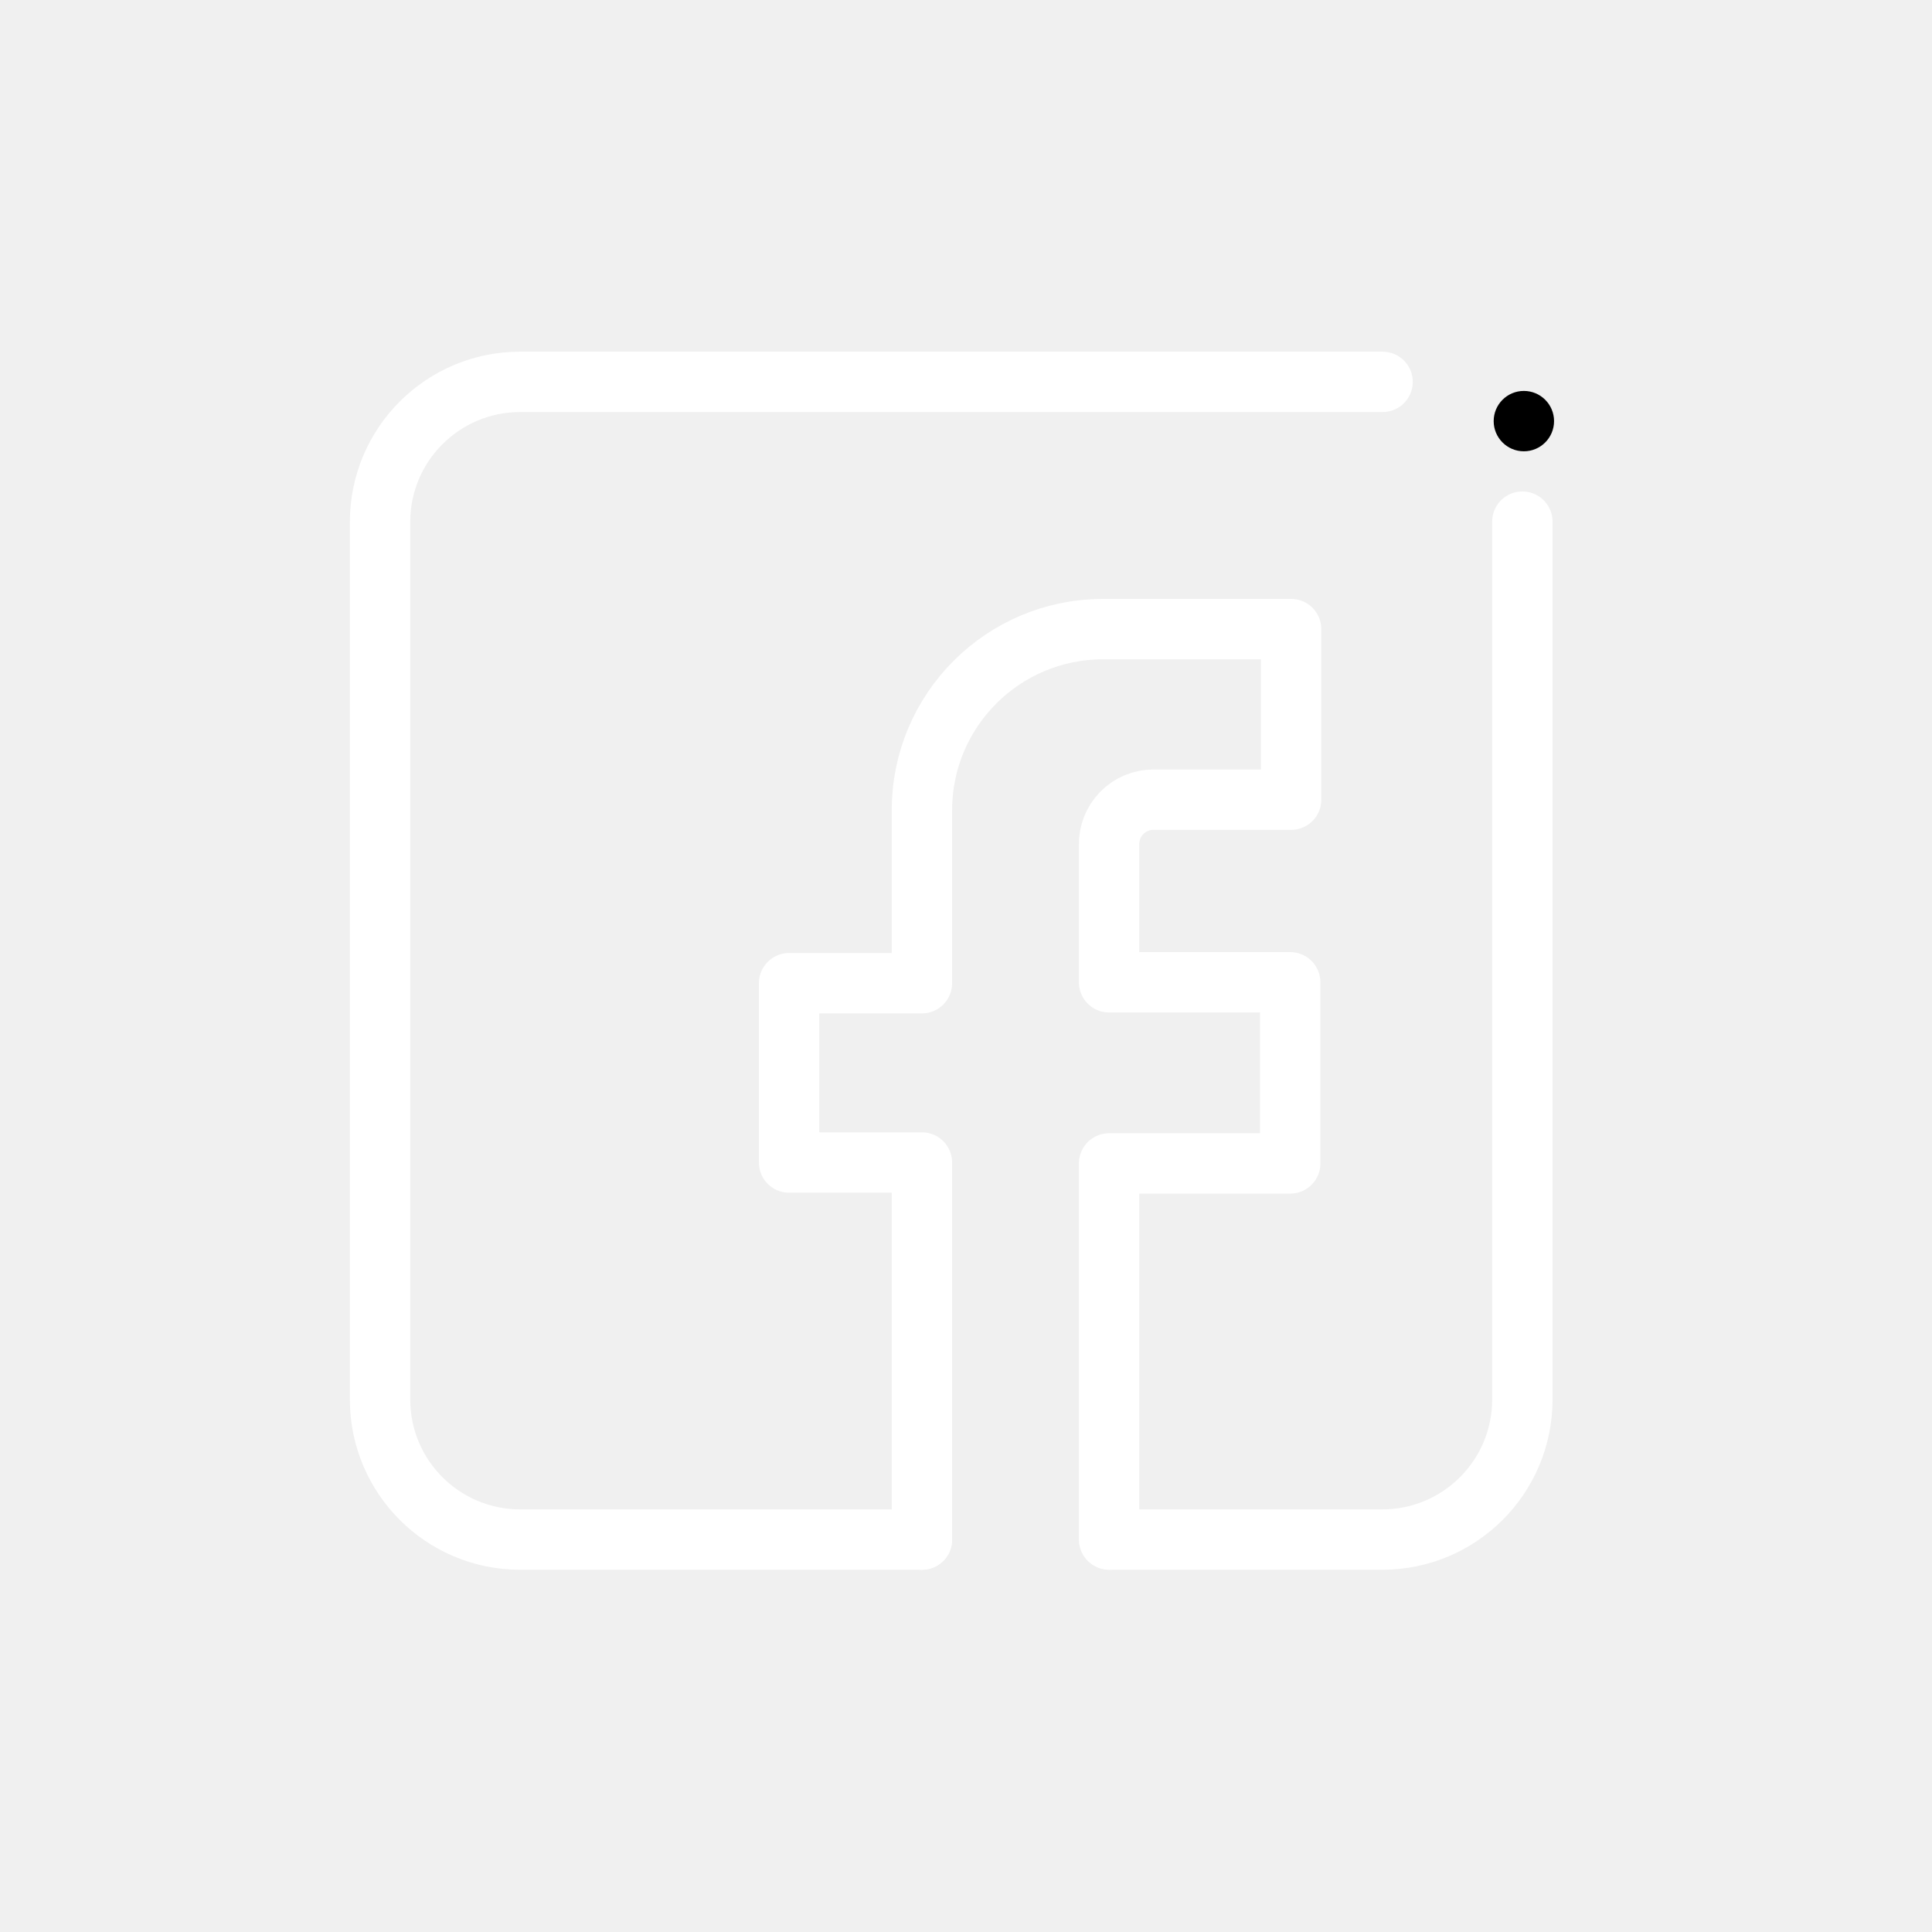
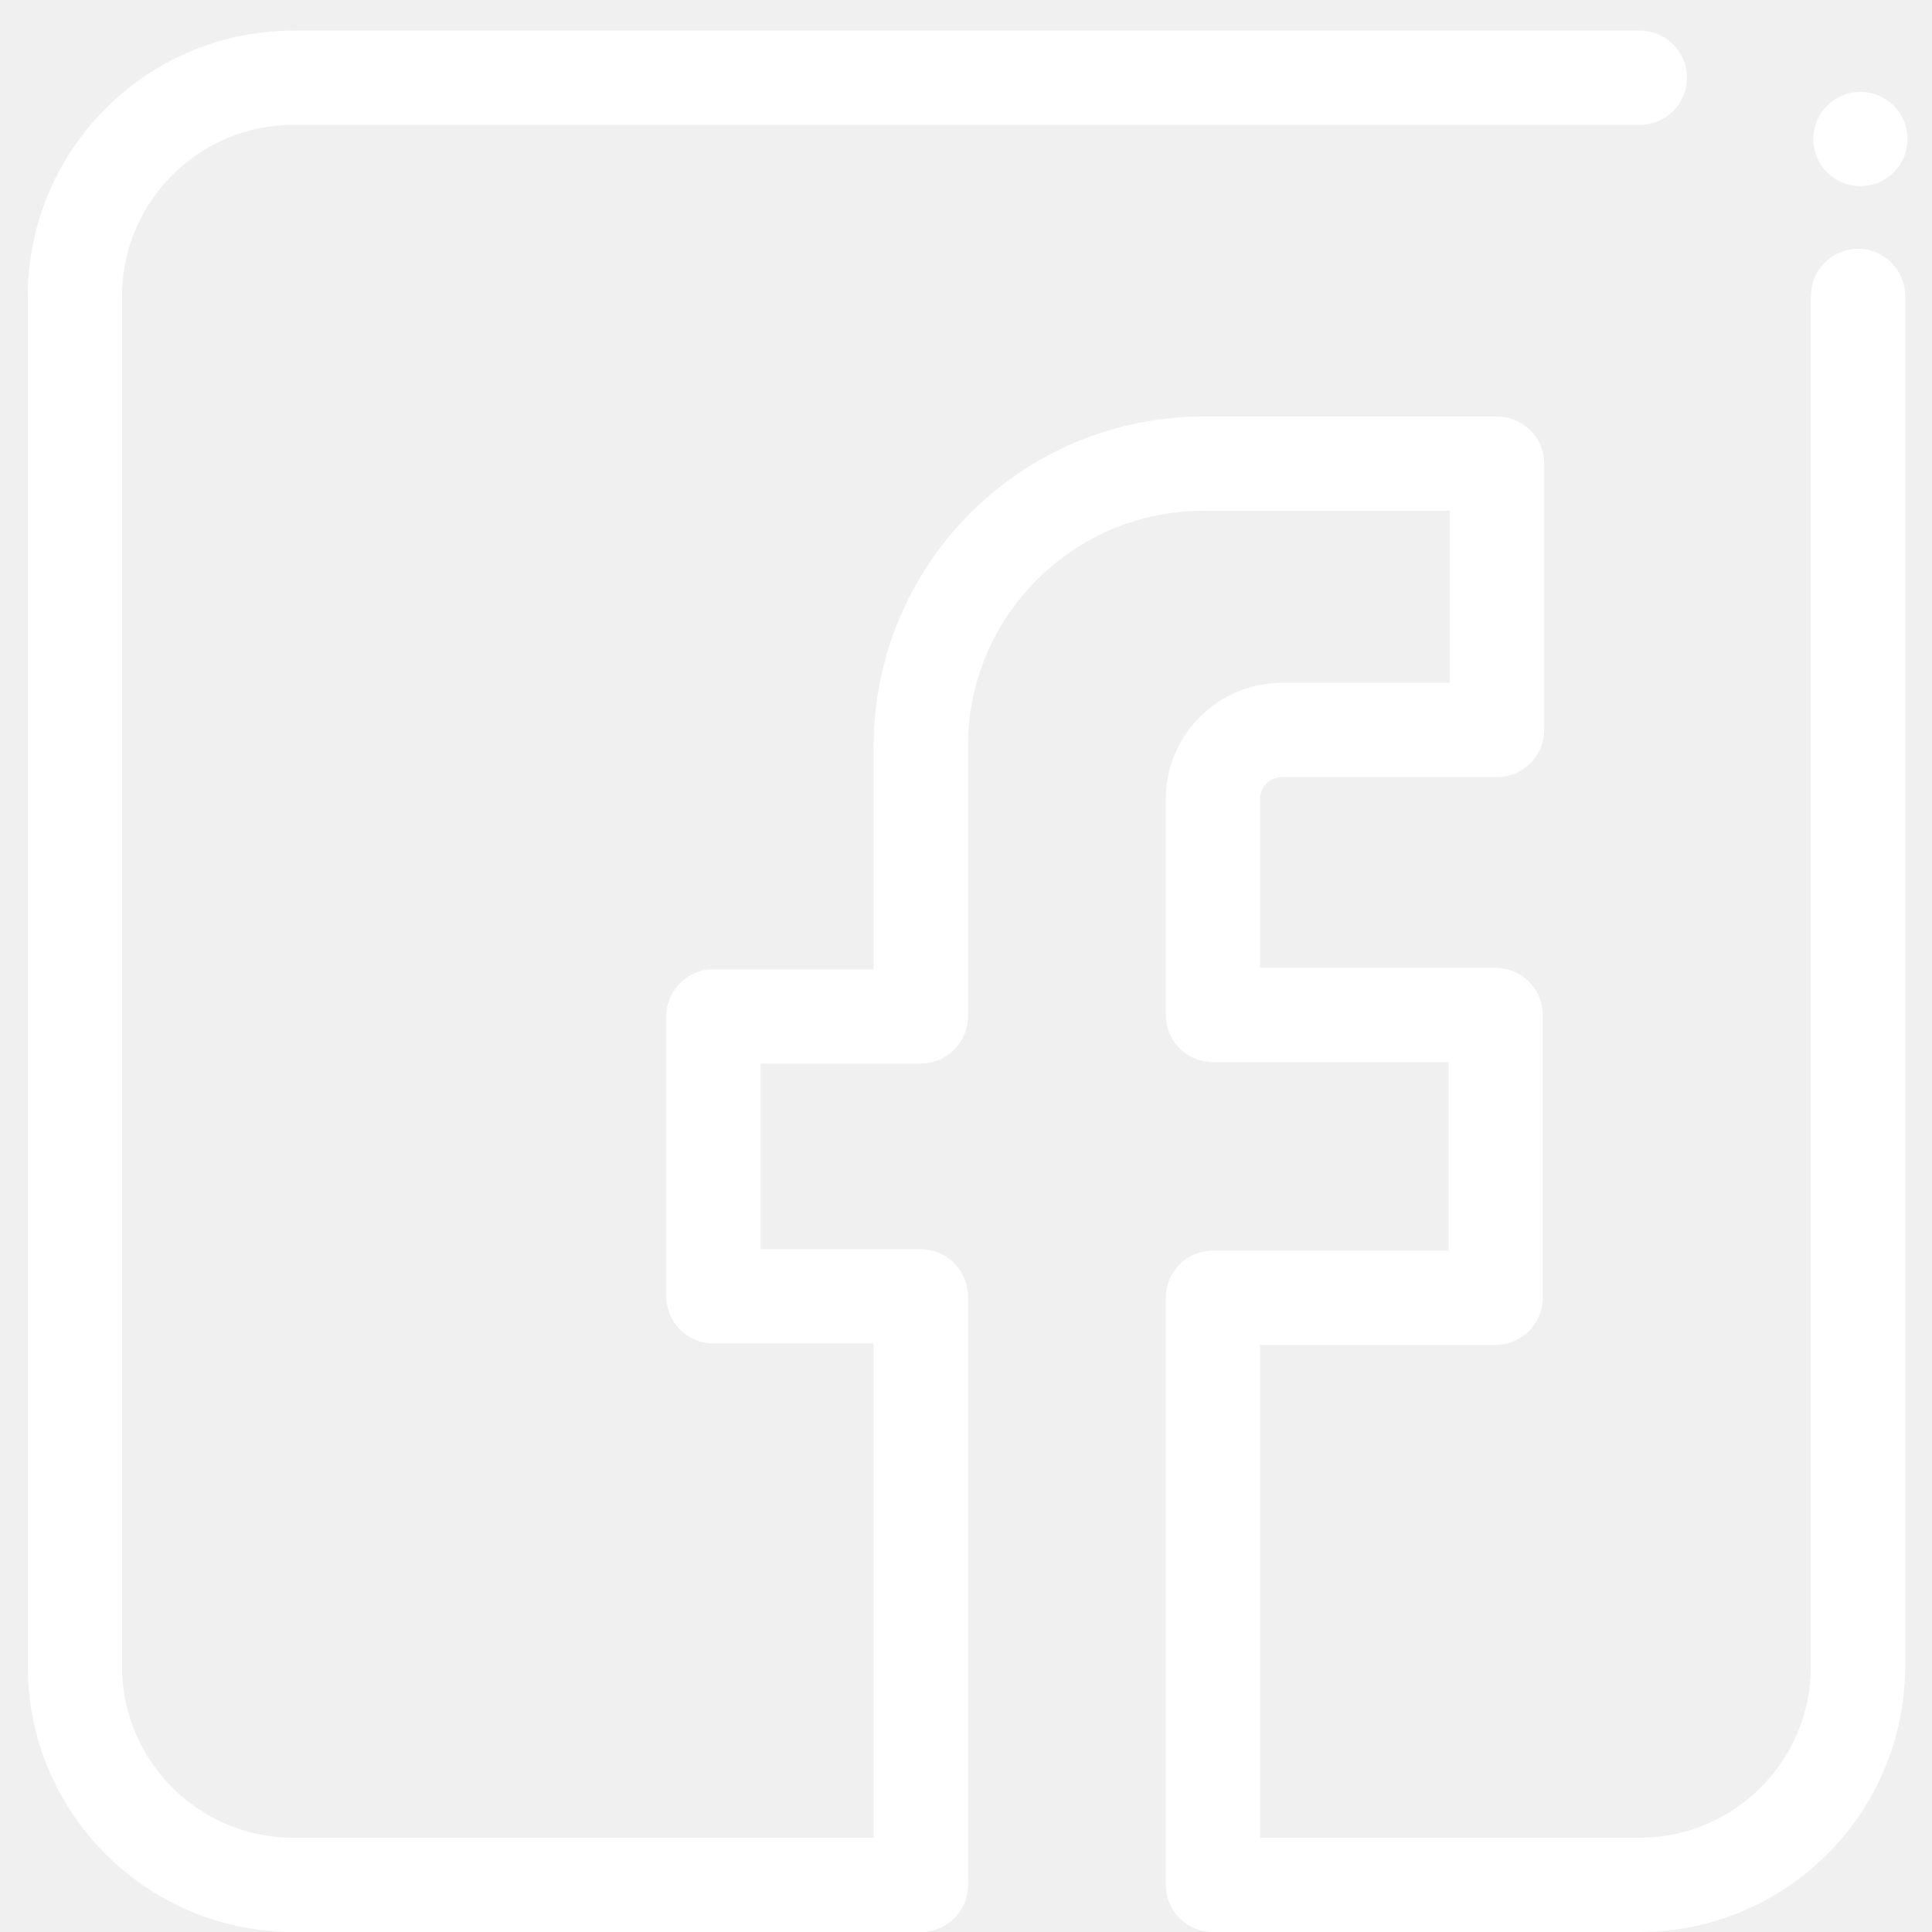
- <svg xmlns="http://www.w3.org/2000/svg" viewBox="0 0 64 64">
-   <defs>
-     <style>.cls-1{fill:none;stroke:#fff;stroke-linecap:round;stroke-linejoin:round;stroke-width:2px;}</style>
-   </defs>
-   <g data-name="Layer 6" id="Layer_6">
-     <path class="cls-1" d="M30.54,51H17.22a4.64,4.64,0,0,1-4.63-4.62V17.28a4.64,4.64,0,0,1,4.63-4.63H45.8" />
-     <path class="cls-1" d="M50.43,17.28V46.36A4.64,4.64,0,0,1,45.8,51h-9" />
-     <circle cx="50.48" cy="13.95" r="1" />
-     <path class="cls-1" d="M30.54,51V38.51h-4.4V32.57h4.4V26.84a6,6,0,0,1,6-6h6.23v5.65H38.21A1.47,1.47,0,0,0,36.74,28v4.54h6v6h-6V51" />
+ <svg xmlns="http://www.w3.org/2000/svg" width="41px" height="41px" viewBox="0 0 41 41" version="1.1">
+   <defs />
+   <g id="Page-1" stroke="none" stroke-width="1" fill="none" fill-rule="evenodd">
+     <g id="fb" transform="translate(1, 1)">
+       <path d="M18.54,39 L5.22,39 C2.669,38.995 0.601,36.931 0.59,34.38 L0.59,5.28 C0.596,2.725 2.665,0.656 5.22,0.65 L33.8,0.65" id="Shape" stroke="#FFFFFF" stroke-width="2" stroke-linecap="round" stroke-linejoin="round" />
+       <path d="M38.43,5.28 L38.43,34.36 C38.43,36.919 36.359,38.994 33.8,39 L24.8,39" id="Shape" stroke="#FFFFFF" stroke-width="2" stroke-linecap="round" stroke-linejoin="round" />
+       <circle id="Oval" fill="#FFFFFF" fill-rule="nonzero" cx="38.48" cy="1.95" r="1" />
+       <path d="M18.54,39 L18.54,26.51 L14.14,26.51 L14.14,20.57 L18.54,20.57 L18.54,14.84 C18.54,11.526 21.226,8.84 24.54,8.84 L30.77,8.84 L30.77,14.49 L26.21,14.49 C25.813,14.49 25.433,14.65 25.156,14.935 C24.879,15.219 24.729,15.603 24.74,16 L24.74,20.54 L30.74,20.54 L30.74,26.54 L24.74,26.54 L24.74,39" id="Shape" stroke="#FFFFFF" stroke-width="2" stroke-linecap="round" stroke-linejoin="round" />
+     </g>
  </g>
</svg>
